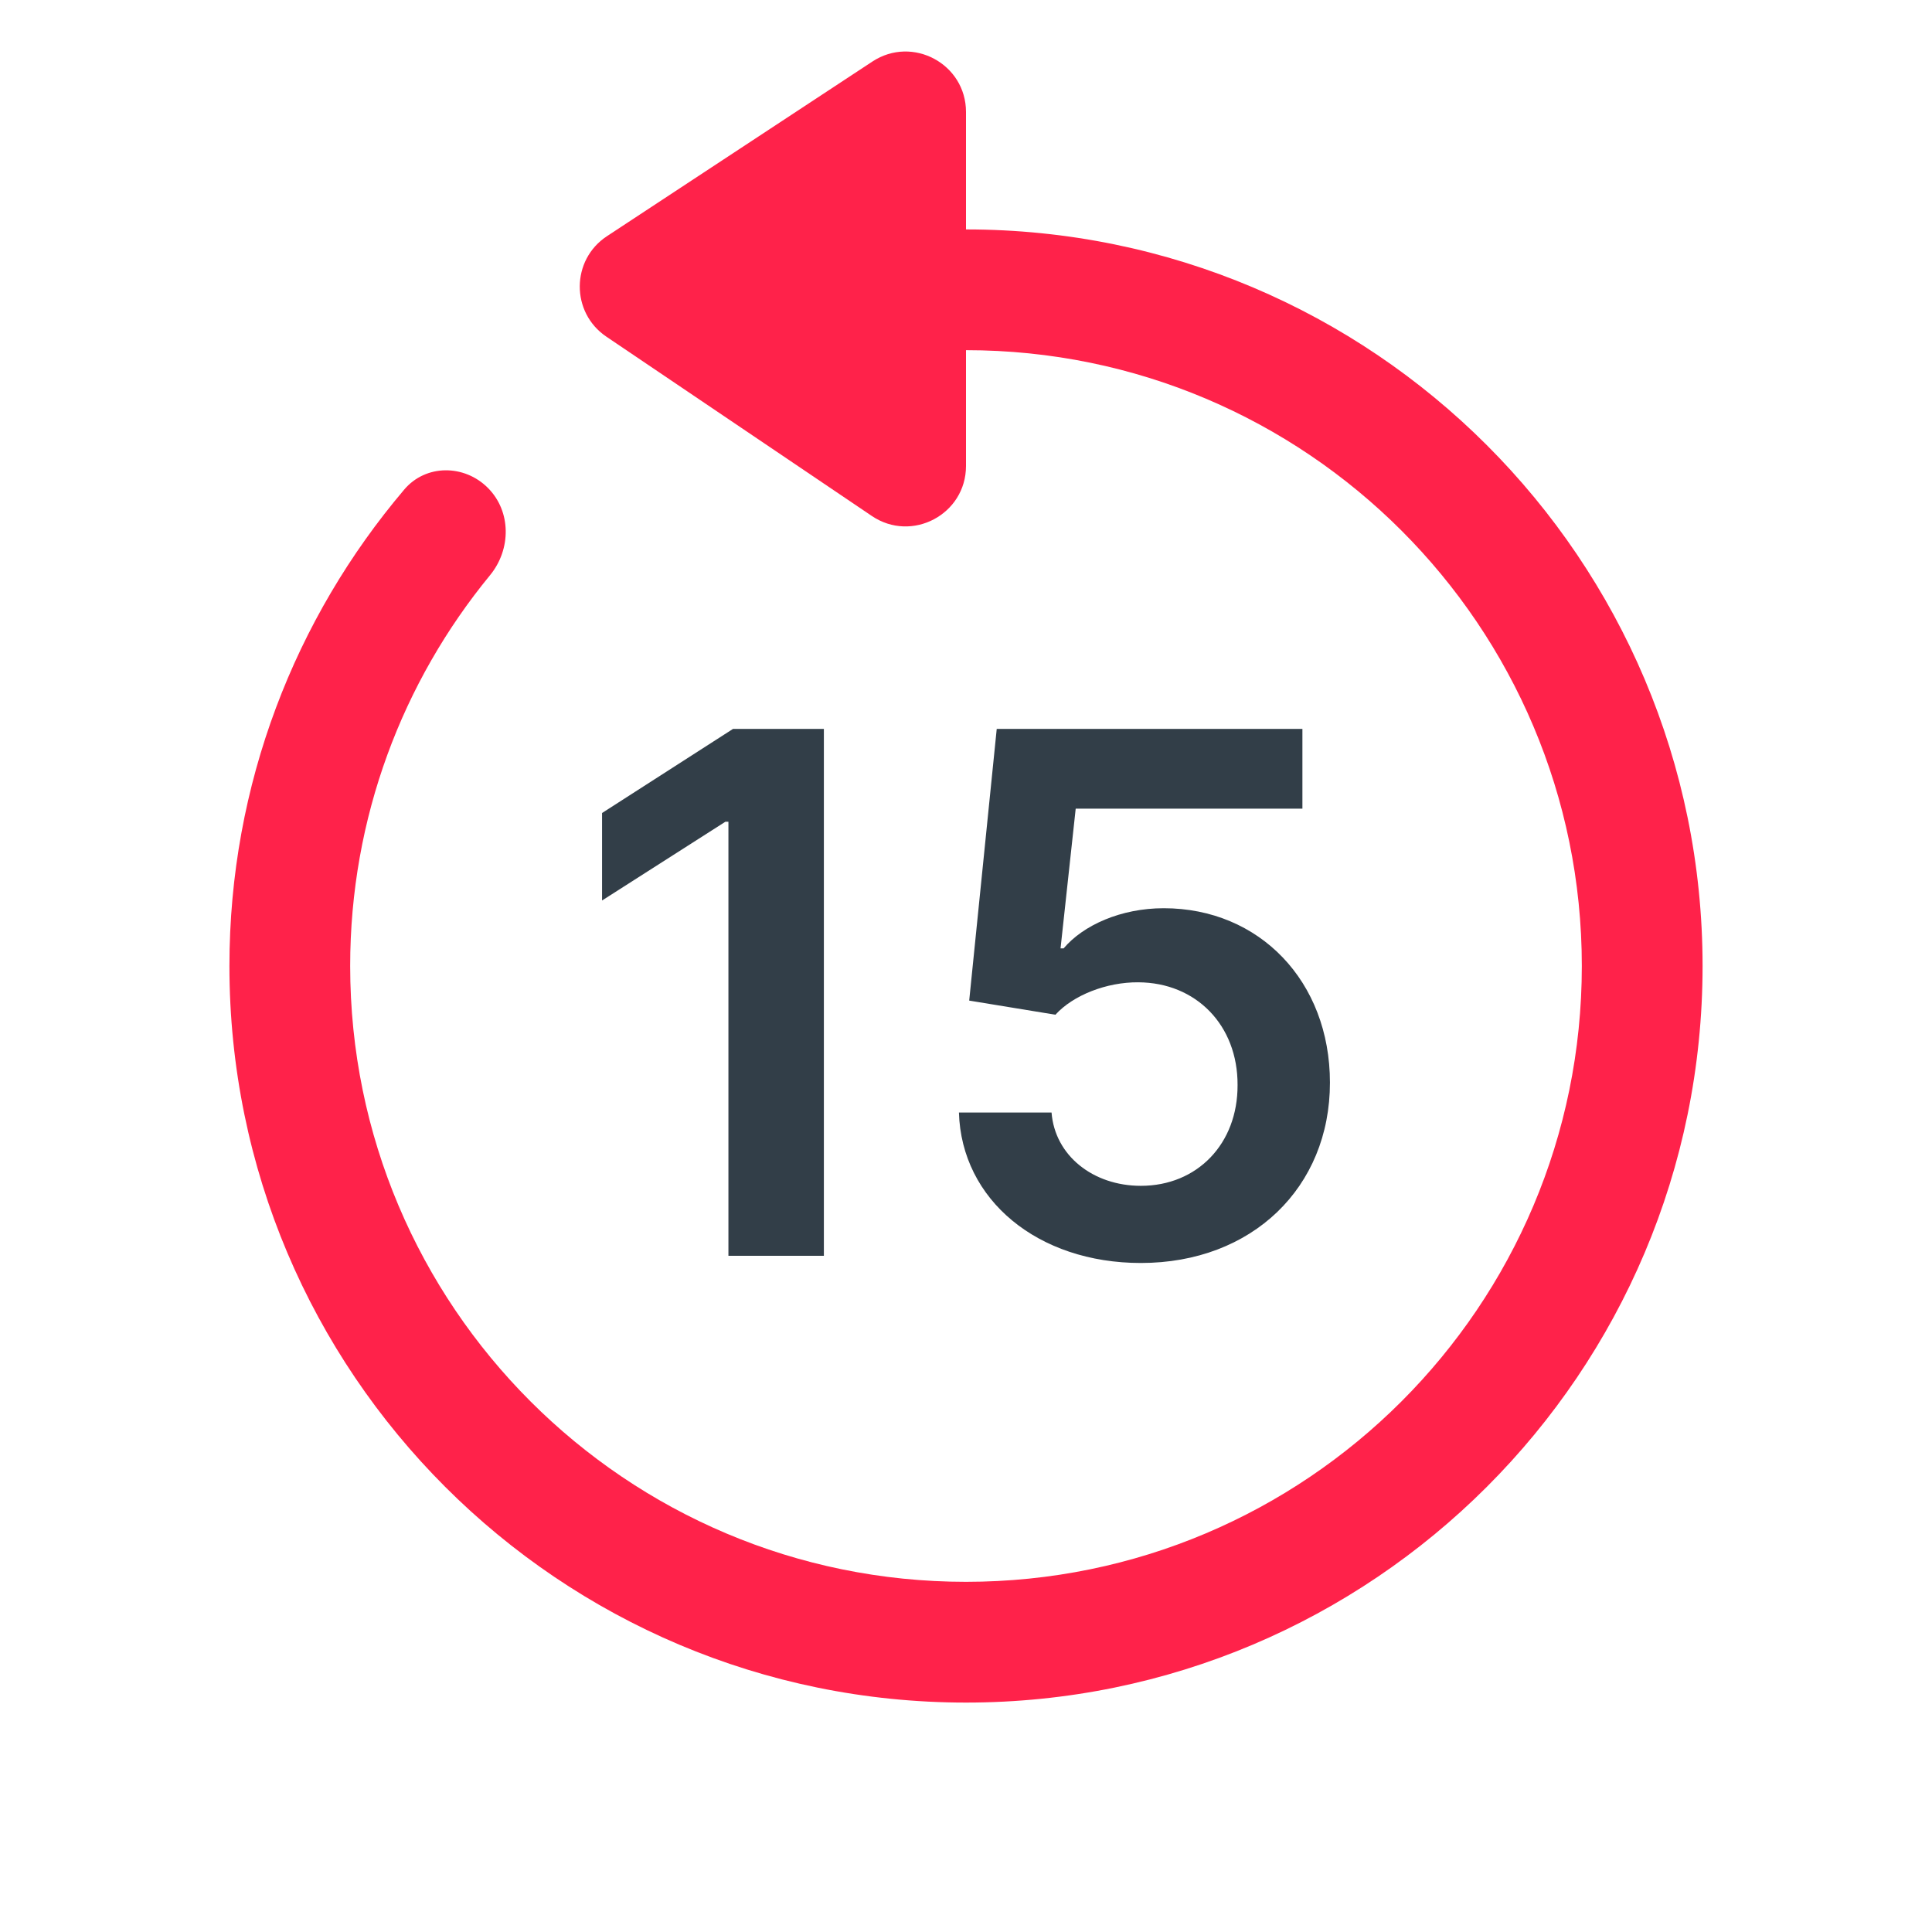
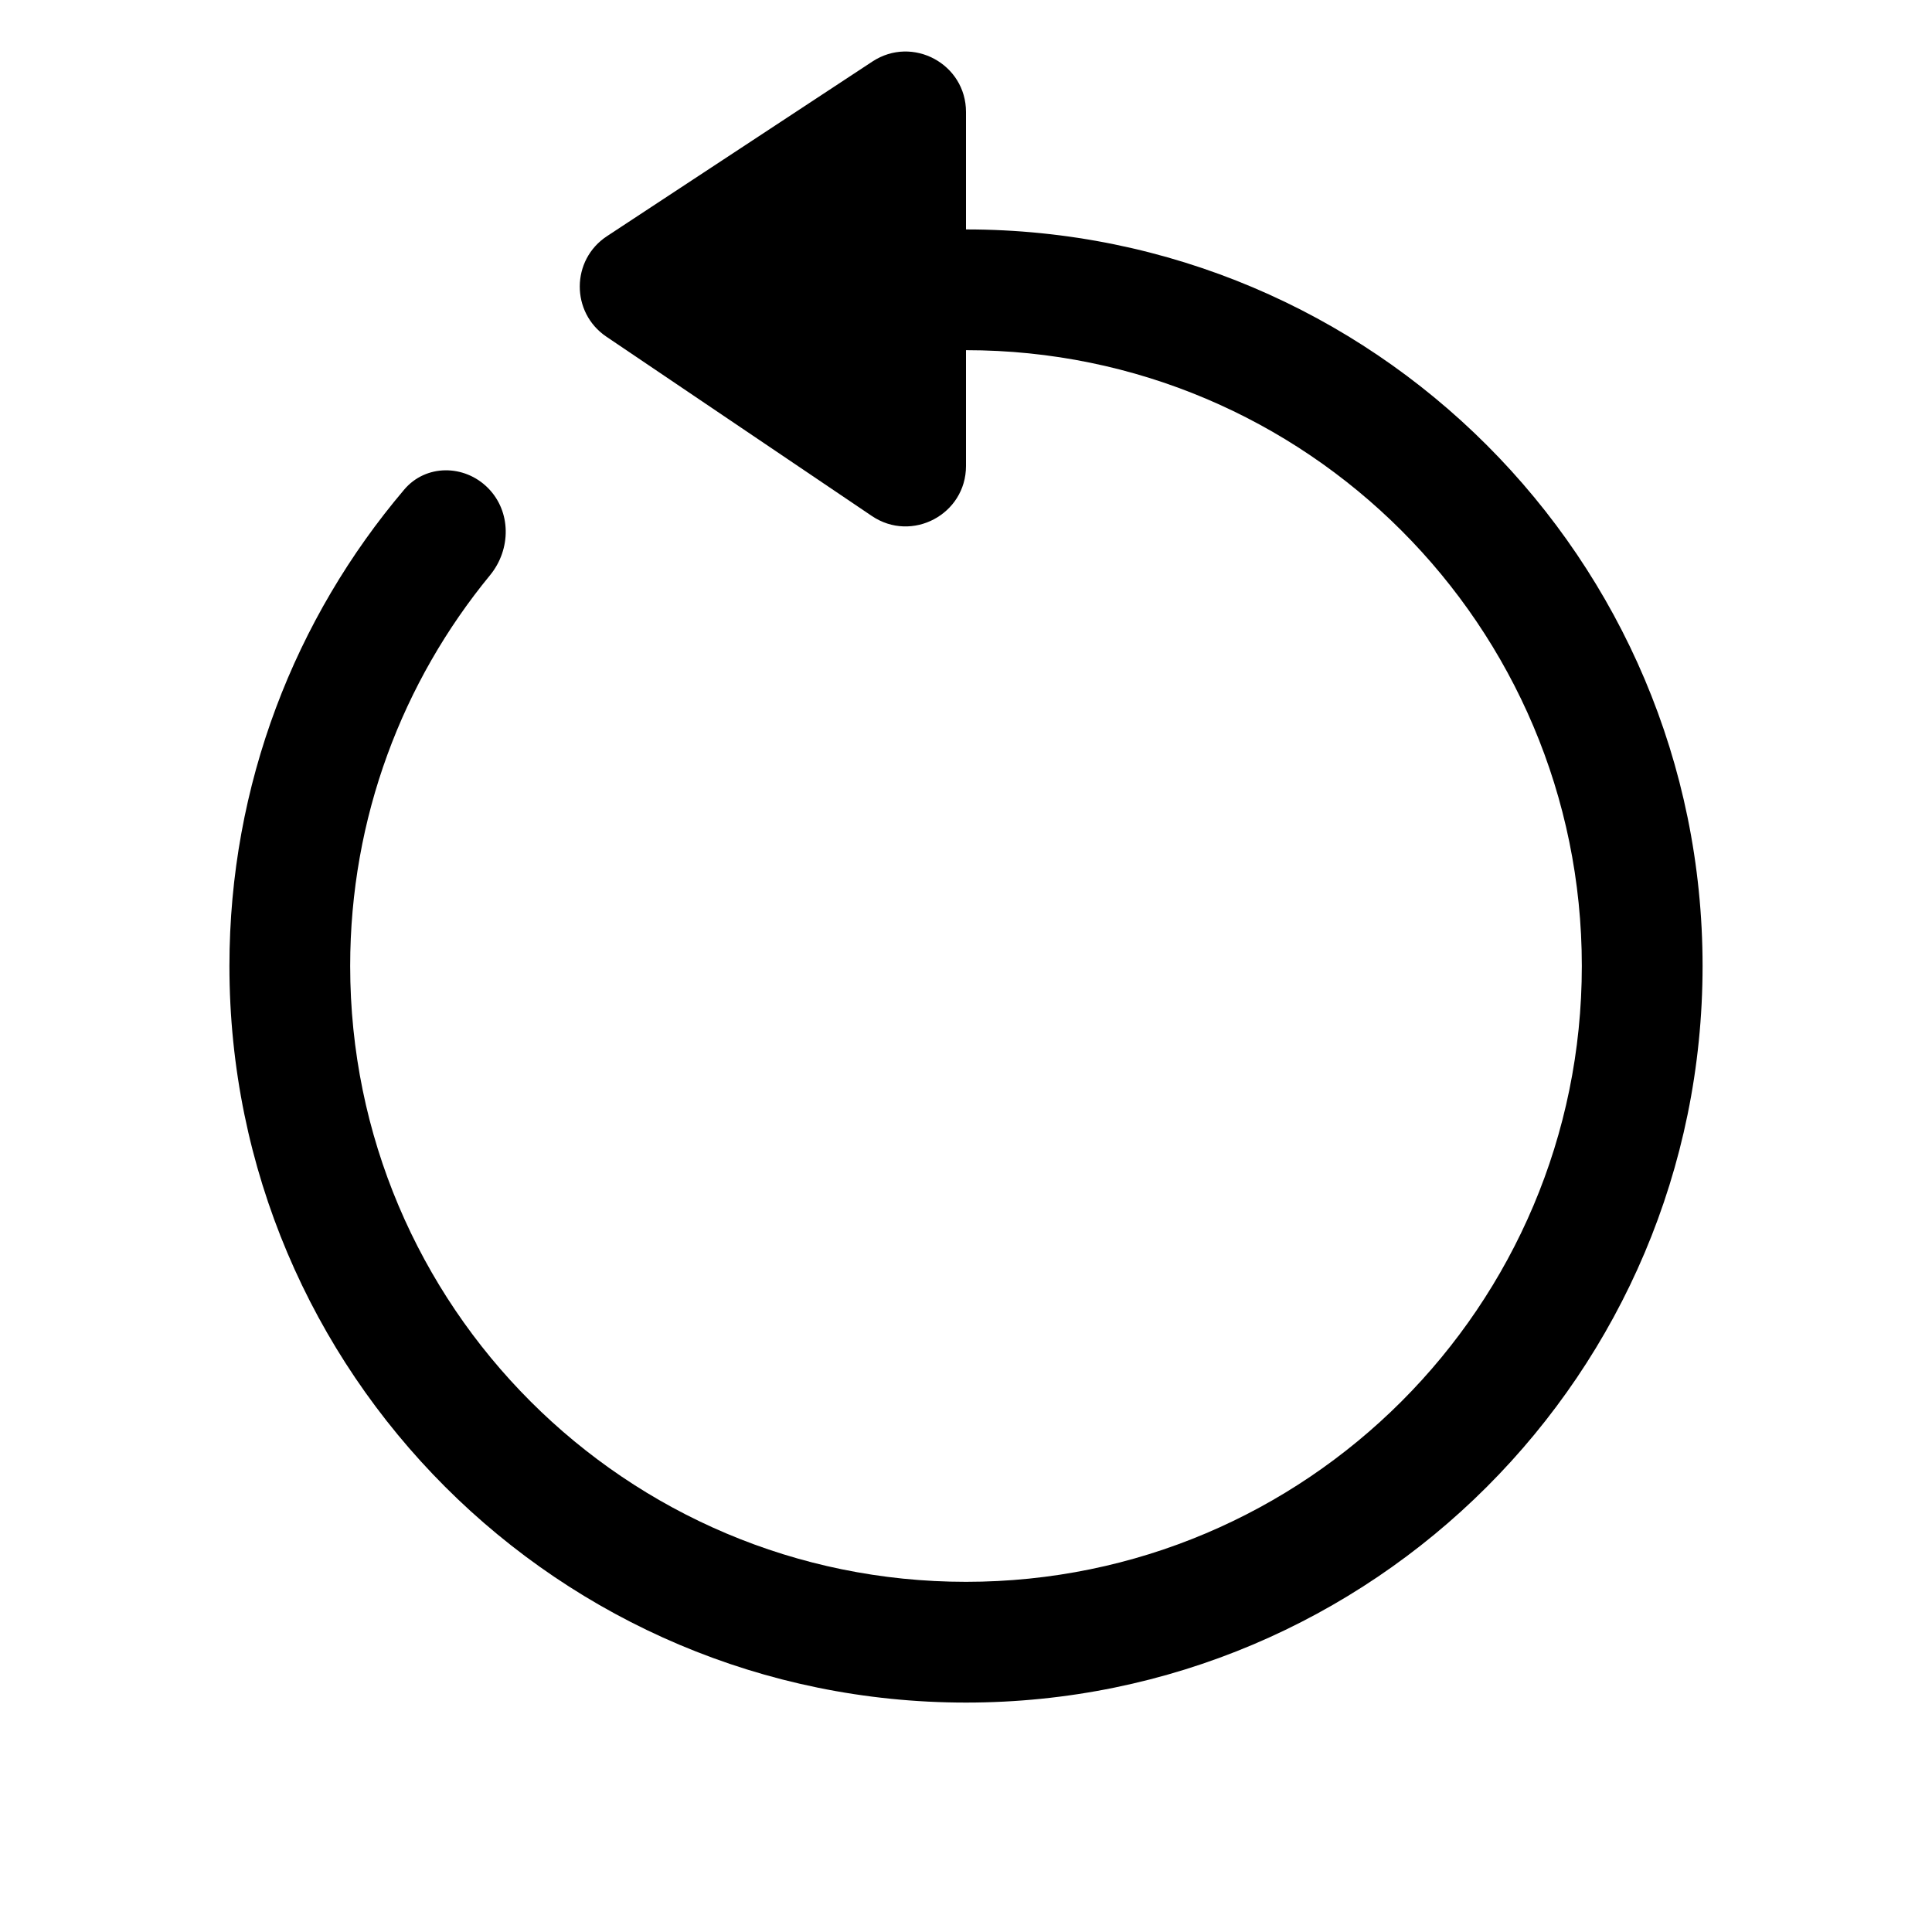
<svg xmlns="http://www.w3.org/2000/svg" width="32" height="32" viewBox="0 0 32 32" fill="none">
-   <path fill-rule="evenodd" clip-rule="evenodd" d="M8.116 9.528C8.467 9.101 8.471 8.471 8.08 8.08C7.69 7.69 7.053 7.687 6.696 8.108C4.89 10.236 3.8 12.991 3.8 16C3.8 22.738 9.262 28.2 16 28.2C22.738 28.2 28.2 22.738 28.2 16C28.2 9.262 22.738 3.8 16 3.8C15.305 3.8 14.623 3.858 13.96 3.97C13.219 4.095 12.991 4.991 13.523 5.522L13.619 5.619C13.855 5.855 14.193 5.954 14.524 5.906C15.006 5.836 15.499 5.8 16 5.8C21.633 5.8 26.2 10.367 26.2 16C26.2 21.633 21.633 26.2 16 26.2C10.367 26.2 5.8 21.633 5.8 16C5.8 13.543 6.669 11.289 8.116 9.528Z" fill="#FF224A" />
-   <path d="M13.646 12.073H12.141L9.972 13.466V14.915L12.014 13.611H12.065V20.8H13.646V12.073ZM18.896 20.919C20.741 20.919 22.028 19.666 22.028 17.932C22.028 16.253 20.86 15.043 19.275 15.043C18.567 15.043 17.941 15.324 17.617 15.708H17.566L17.817 13.394H21.572V12.073H16.509L16.053 16.573L17.481 16.807C17.775 16.483 18.329 16.266 18.853 16.27C19.812 16.274 20.502 16.982 20.498 17.971C20.502 18.946 19.829 19.641 18.896 19.641C18.107 19.641 17.472 19.142 17.417 18.427H15.883C15.925 19.875 17.191 20.919 18.896 20.919Z" fill="#323E48" />
-   <path d="M16 1.855L16 7.718C16 8.519 15.104 8.995 14.44 8.546L10.043 5.576C9.452 5.176 9.457 4.304 10.053 3.912L14.45 1.019C15.115 0.582 16 1.059 16 1.855Z" fill="#FF224A" />
+   <path fill-rule="evenodd" clip-rule="evenodd" d="M8.116 9.528C8.467 9.101 8.471 8.471 8.08 8.08C7.69 7.69 7.053 7.687 6.696 8.108C4.89 10.236 3.8 12.991 3.8 16C3.8 22.738 9.262 28.2 16 28.2C22.738 28.2 28.2 22.738 28.2 16C28.2 9.262 22.738 3.8 16 3.8C15.305 3.8 14.623 3.858 13.96 3.97C13.219 4.095 12.991 4.991 13.523 5.522L13.619 5.619C13.855 5.855 14.193 5.954 14.524 5.906C15.006 5.836 15.499 5.8 16 5.8C21.633 5.8 26.2 10.367 26.2 16C26.2 21.633 21.633 26.2 16 26.2C10.367 26.2 5.8 21.633 5.8 16C5.8 13.543 6.669 11.289 8.116 9.528Z" fill="currentColor" />
+   <path d="M13.646 12.073H12.141L9.972 13.466V14.915L12.014 13.611H12.065V20.8H13.646V12.073ZM18.896 20.919C20.741 20.919 22.028 19.666 22.028 17.932C22.028 16.253 20.86 15.043 19.275 15.043C18.567 15.043 17.941 15.324 17.617 15.708H17.566L17.817 13.394H21.572V12.073H16.509L16.053 16.573L17.481 16.807C17.775 16.483 18.329 16.266 18.853 16.27C19.812 16.274 20.502 16.982 20.498 17.971C20.502 18.946 19.829 19.641 18.896 19.641C18.107 19.641 17.472 19.142 17.417 18.427H15.883C15.925 19.875 17.191 20.919 18.896 20.919Z" />
+   <path d="M16 1.855L16 7.718C16 8.519 15.104 8.995 14.44 8.546L10.043 5.576C9.452 5.176 9.457 4.304 10.053 3.912L14.45 1.019C15.115 0.582 16 1.059 16 1.855Z" fill="currentColor" />
</svg>
